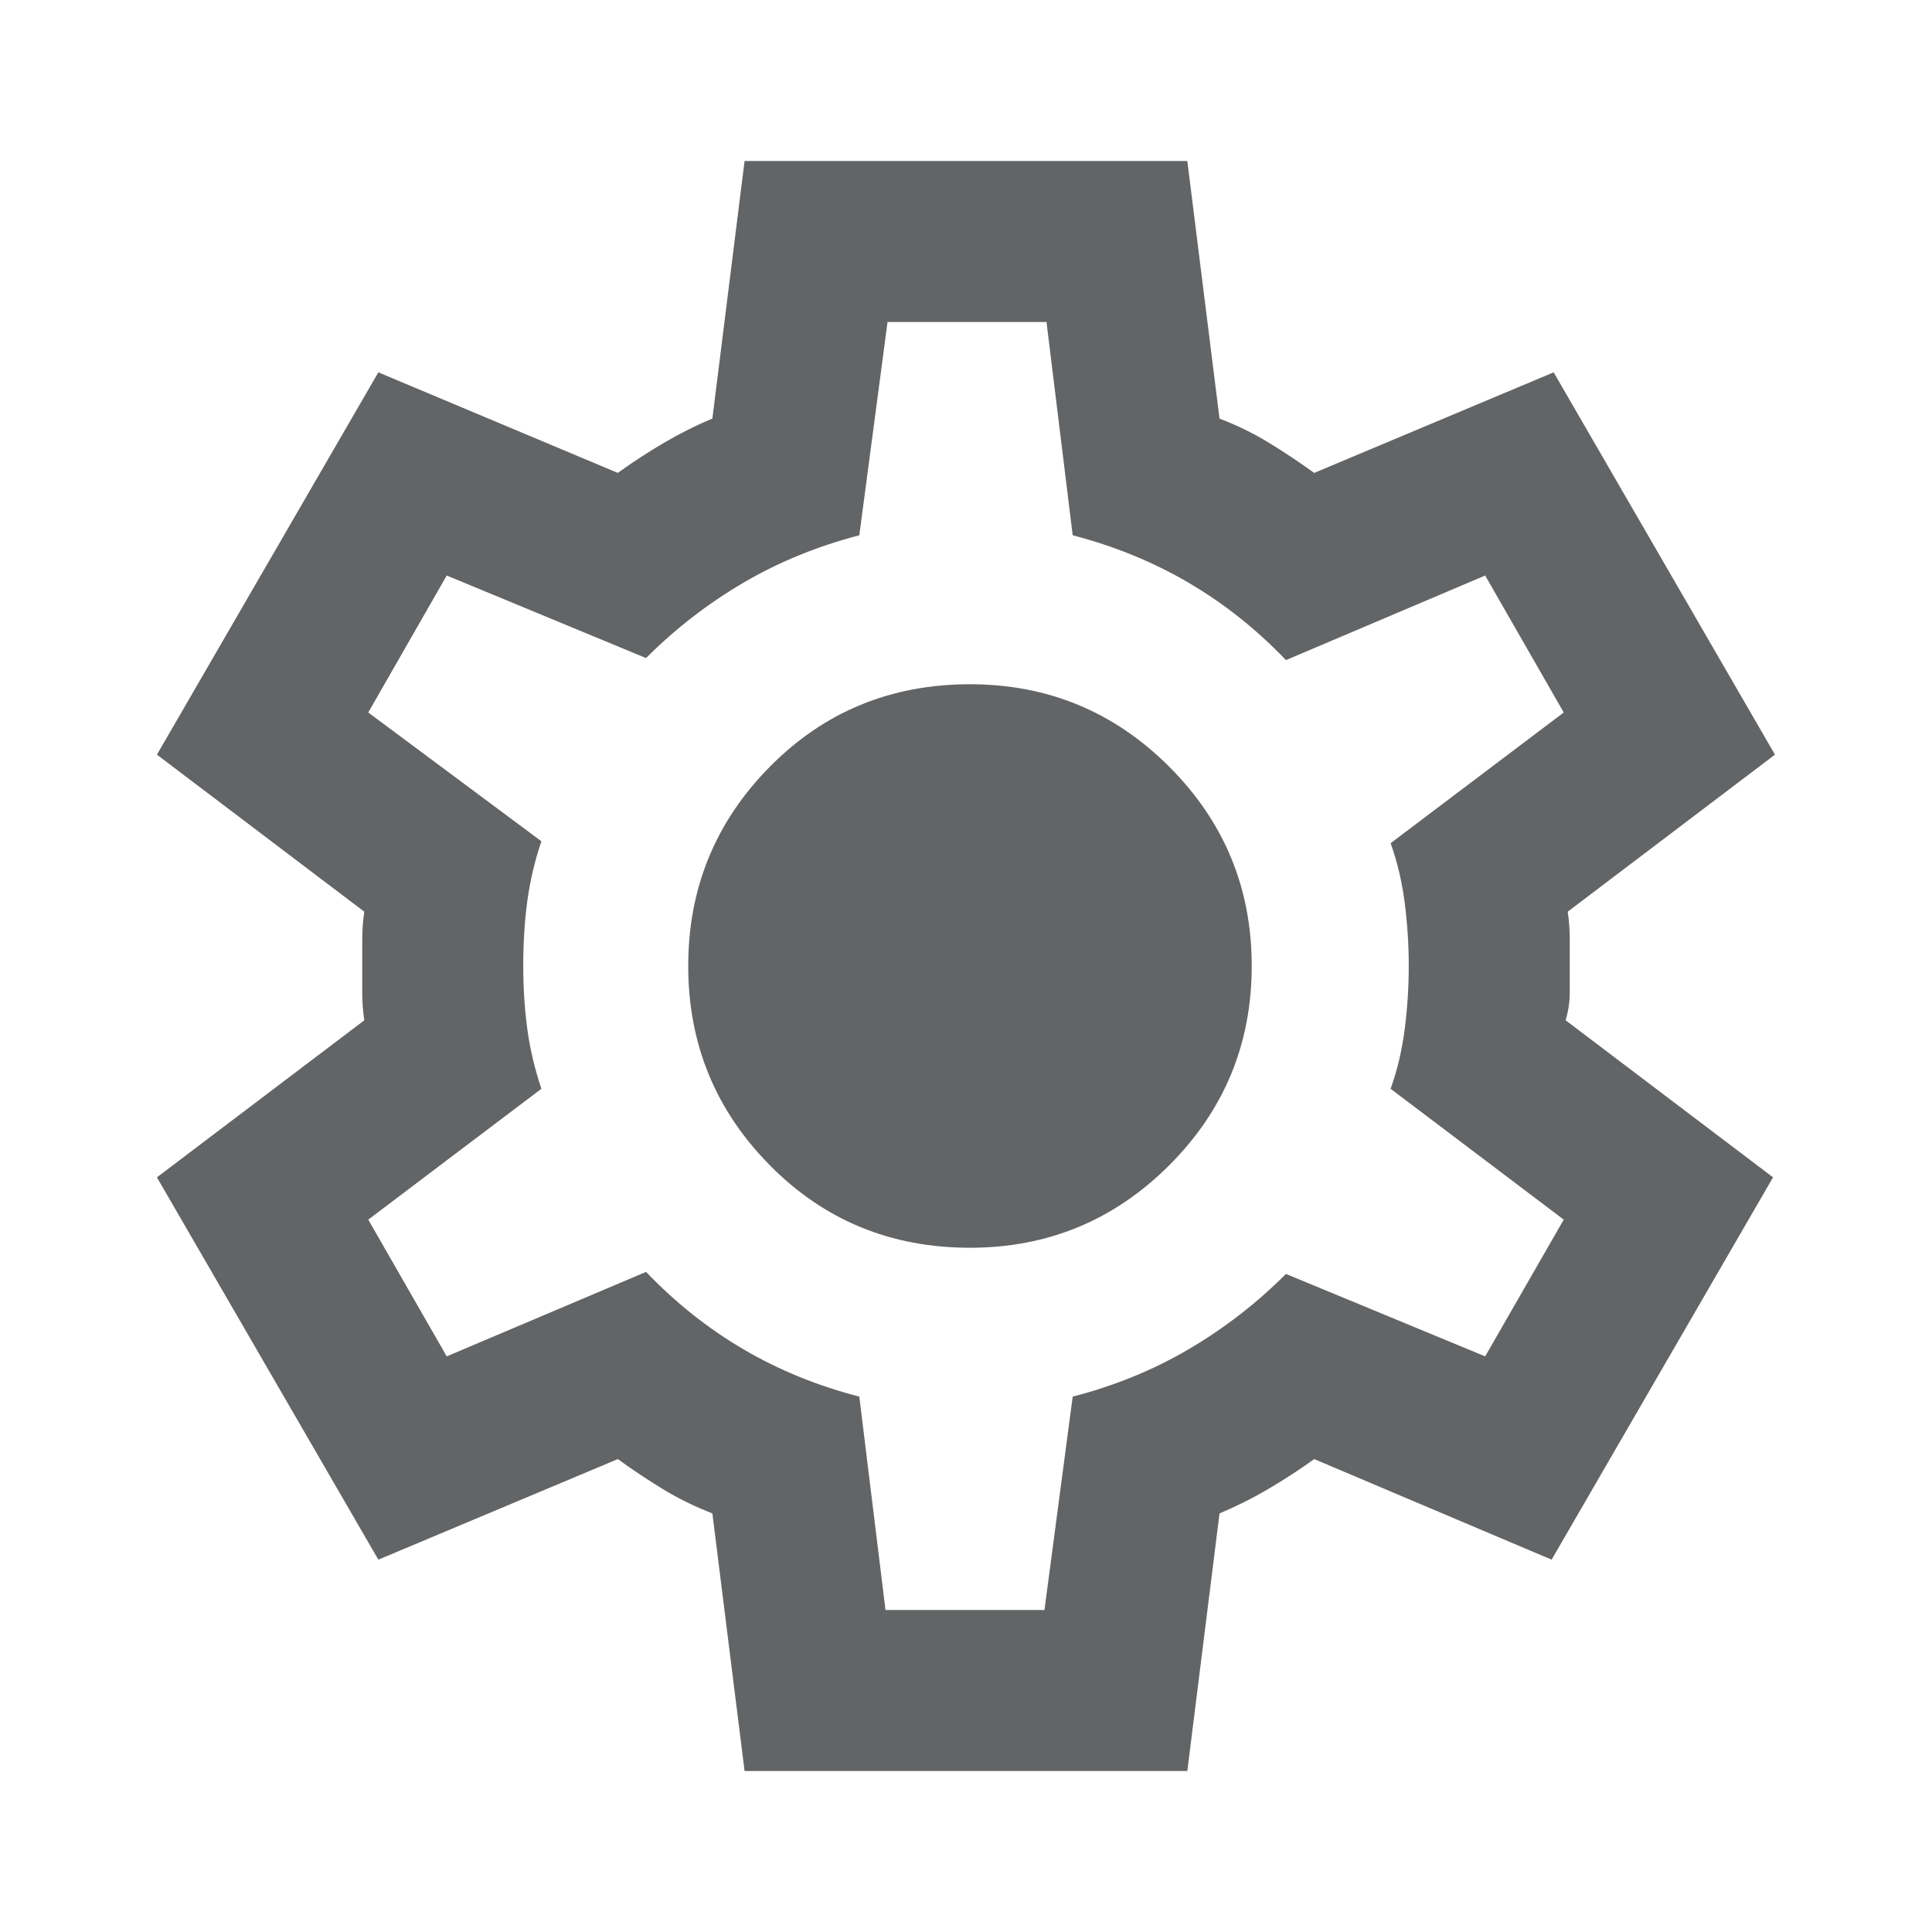
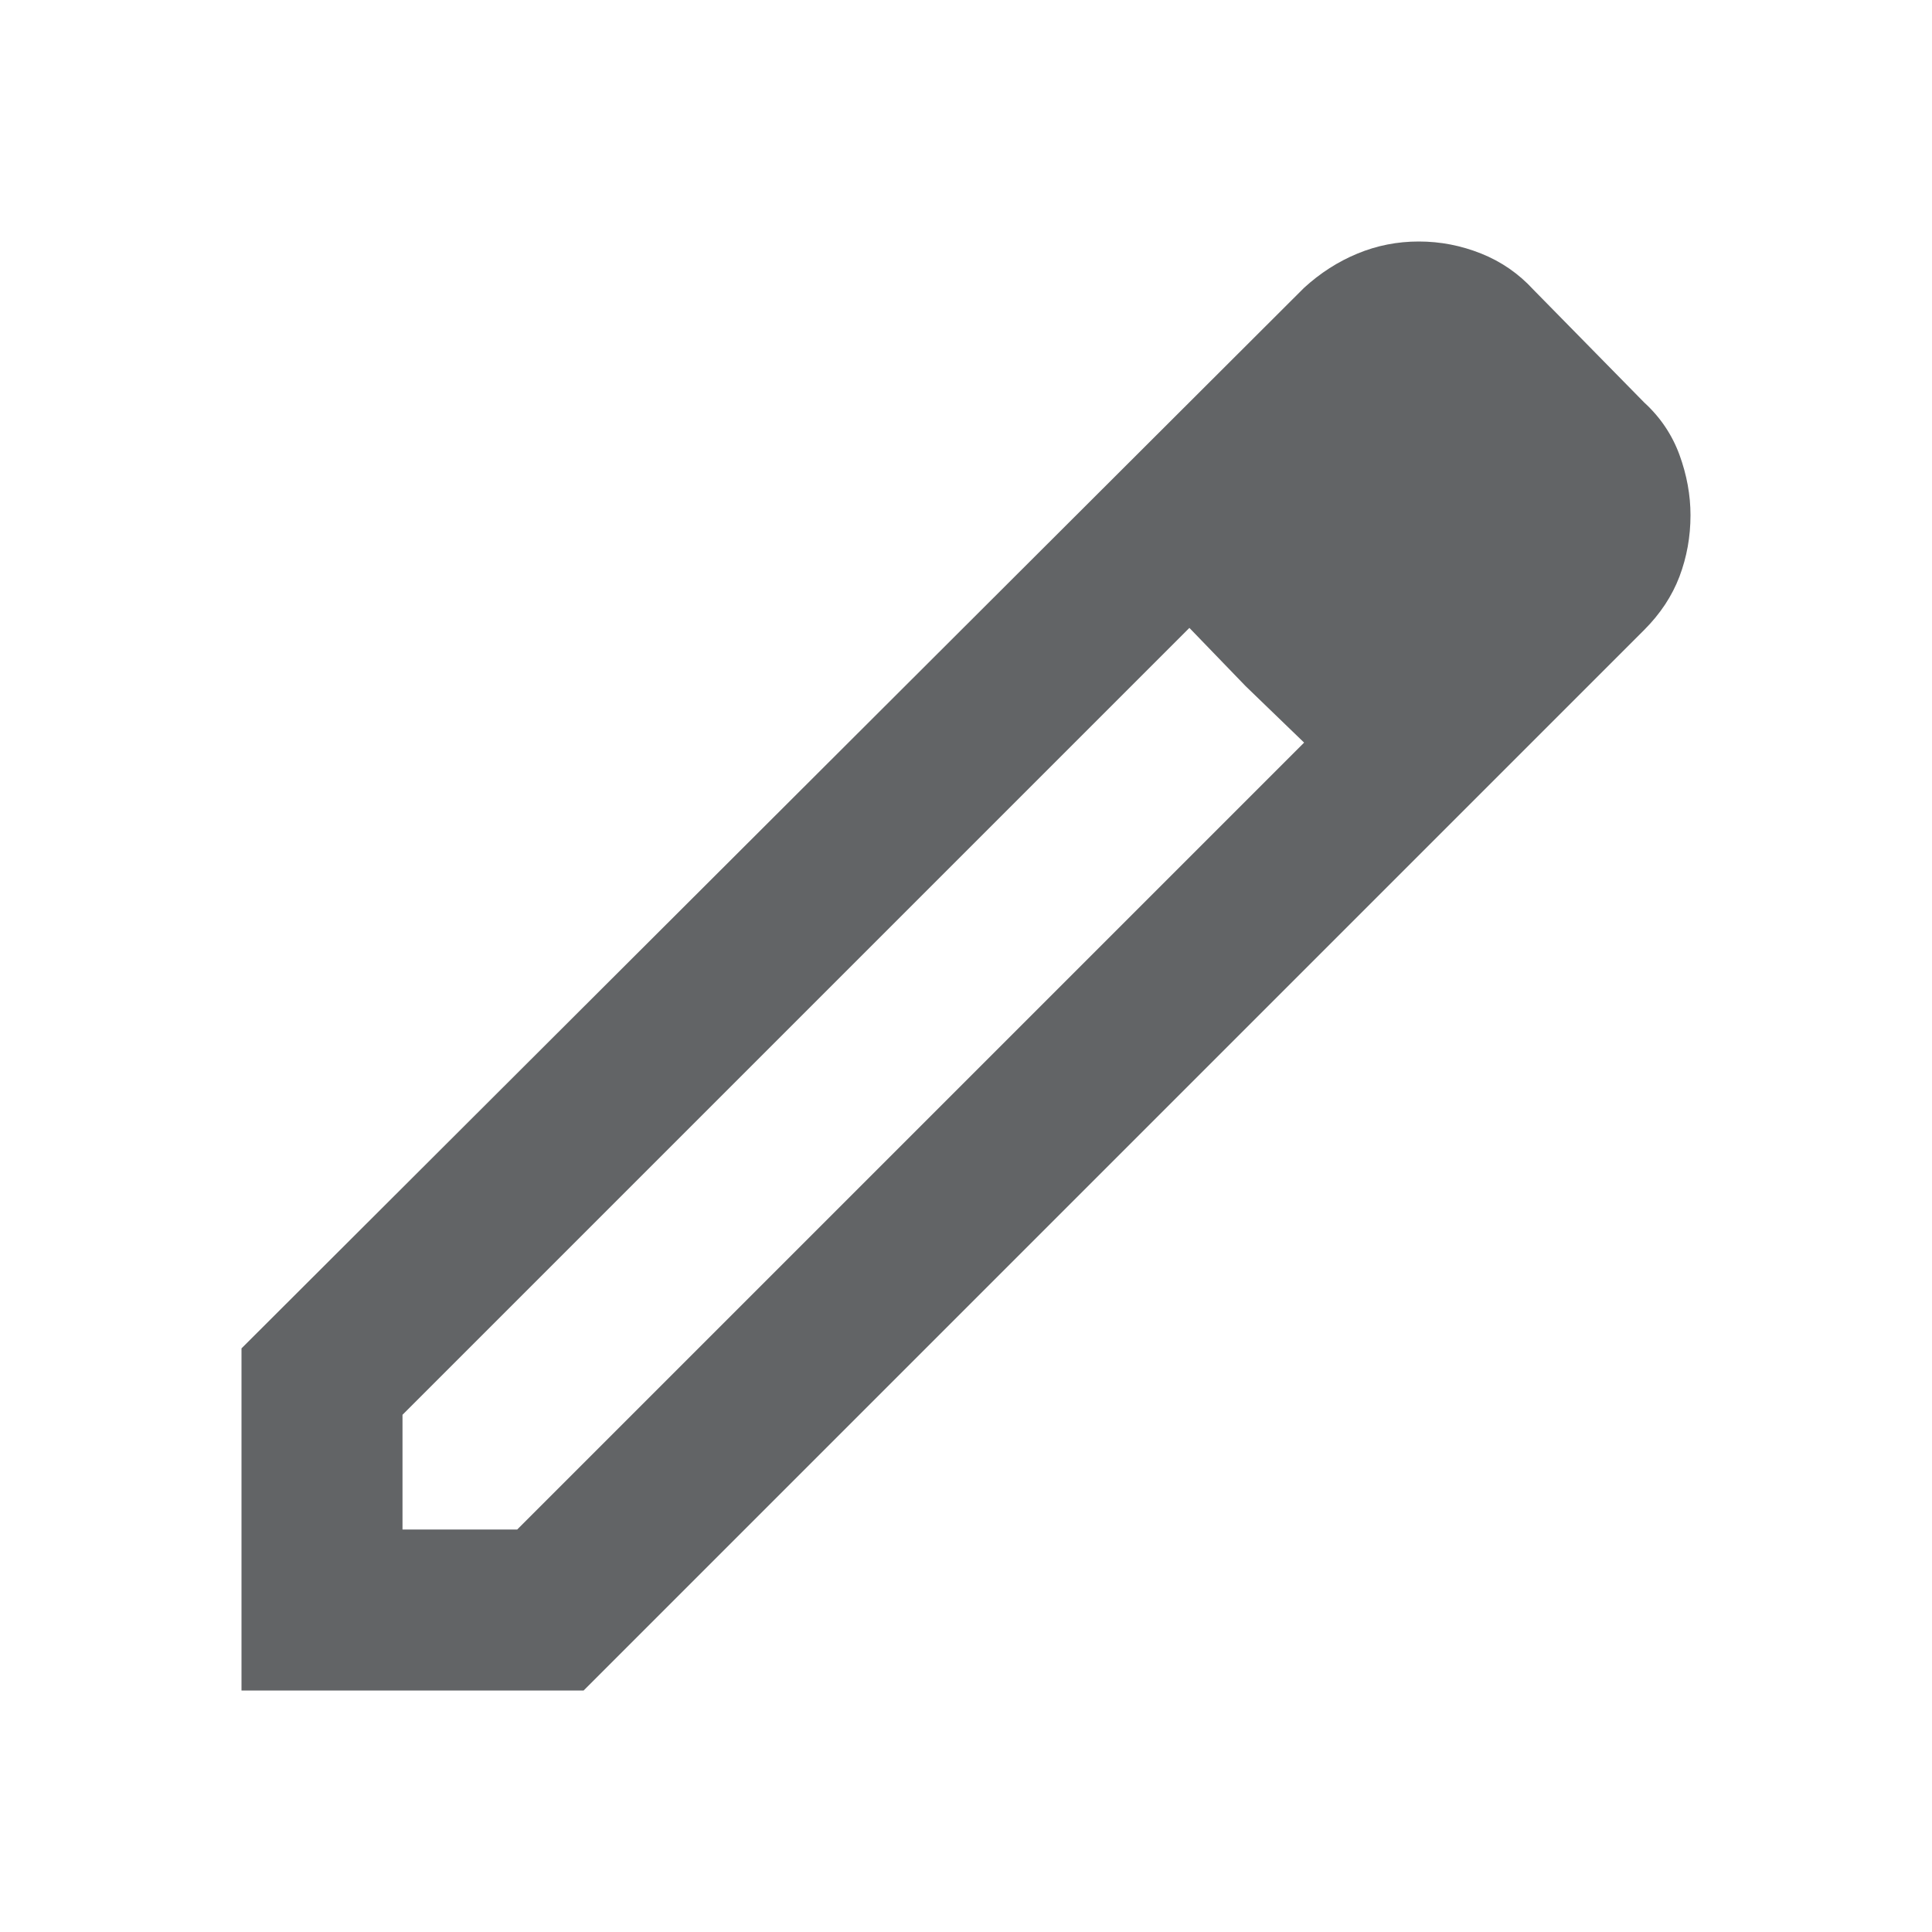
- <svg xmlns="http://www.w3.org/2000/svg" width="18" height="18" viewBox="0 0 18 18" fill="none">
-   <path d="M6.937 16.5L6.637 14.1C6.475 14.037 6.322 13.963 6.178 13.875C6.034 13.787 5.894 13.694 5.756 13.594L3.525 14.531L1.462 10.969L3.394 9.506C3.381 9.419 3.375 9.334 3.375 9.253V8.747C3.375 8.666 3.381 8.581 3.394 8.494L1.462 7.031L3.525 3.469L5.756 4.406C5.894 4.306 6.037 4.213 6.187 4.125C6.337 4.037 6.487 3.962 6.637 3.9L6.937 1.5H11.062L11.362 3.9C11.525 3.962 11.678 4.037 11.822 4.125C11.966 4.213 12.106 4.306 12.244 4.406L14.475 3.469L16.537 7.031L14.606 8.494C14.619 8.581 14.625 8.666 14.625 8.747V9.253C14.625 9.334 14.612 9.419 14.587 9.506L16.519 10.969L14.456 14.531L12.244 13.594C12.106 13.694 11.962 13.787 11.812 13.875C11.662 13.963 11.512 14.037 11.362 14.1L11.062 16.5H6.937ZM8.25 15H9.731L9.994 13.012C10.381 12.912 10.741 12.766 11.072 12.572C11.403 12.378 11.706 12.144 11.981 11.869L13.837 12.637L14.569 11.363L12.956 10.144C13.019 9.969 13.062 9.784 13.087 9.591C13.112 9.397 13.125 9.2 13.125 9C13.125 8.8 13.112 8.603 13.087 8.409C13.062 8.216 13.019 8.031 12.956 7.856L14.569 6.638L13.837 5.362L11.981 6.15C11.706 5.862 11.403 5.622 11.072 5.428C10.741 5.234 10.381 5.088 9.994 4.987L9.75 3H8.269L8.006 4.987C7.619 5.088 7.259 5.234 6.928 5.428C6.597 5.622 6.294 5.856 6.019 6.131L4.162 5.362L3.431 6.638L5.044 7.838C4.981 8.025 4.937 8.213 4.912 8.4C4.887 8.588 4.875 8.787 4.875 9C4.875 9.2 4.887 9.394 4.912 9.581C4.937 9.769 4.981 9.956 5.044 10.144L3.431 11.363L4.162 12.637L6.019 11.85C6.294 12.137 6.597 12.378 6.928 12.572C7.259 12.766 7.619 12.912 8.006 13.012L8.25 15ZM9.037 11.625C9.762 11.625 10.381 11.369 10.894 10.856C11.406 10.344 11.662 9.725 11.662 9C11.662 8.275 11.406 7.656 10.894 7.144C10.381 6.631 9.762 6.375 9.037 6.375C8.3 6.375 7.678 6.631 7.172 7.144C6.666 7.656 6.412 8.275 6.412 9C6.412 9.725 6.666 10.344 7.172 10.856C7.678 11.369 8.3 11.625 9.037 11.625Z" fill="#626466" />
+ <svg xmlns="http://www.w3.org/2000/svg" width="24" height="24" viewBox="0 0 24 24" fill="none">
+   <path d="M5 19H6.425L16.2 9.225L14.775 7.8L5 17.575V19ZM3 21V16.75L16.2 3.575C16.4 3.392 16.621 3.25 16.863 3.15C17.104 3.05 17.358 3 17.625 3C17.892 3 18.15 3.05 18.4 3.15C18.65 3.25 18.867 3.4 19.05 3.6L20.425 5C20.625 5.183 20.771 5.4 20.863 5.65C20.954 5.9 21 6.15 21 6.4C21 6.667 20.954 6.921 20.863 7.162C20.771 7.404 20.625 7.625 20.425 7.825L7.25 21H3ZM15.475 8.525L14.775 7.8L16.2 9.225L15.475 8.525Z" fill="#626466" />
</svg>
